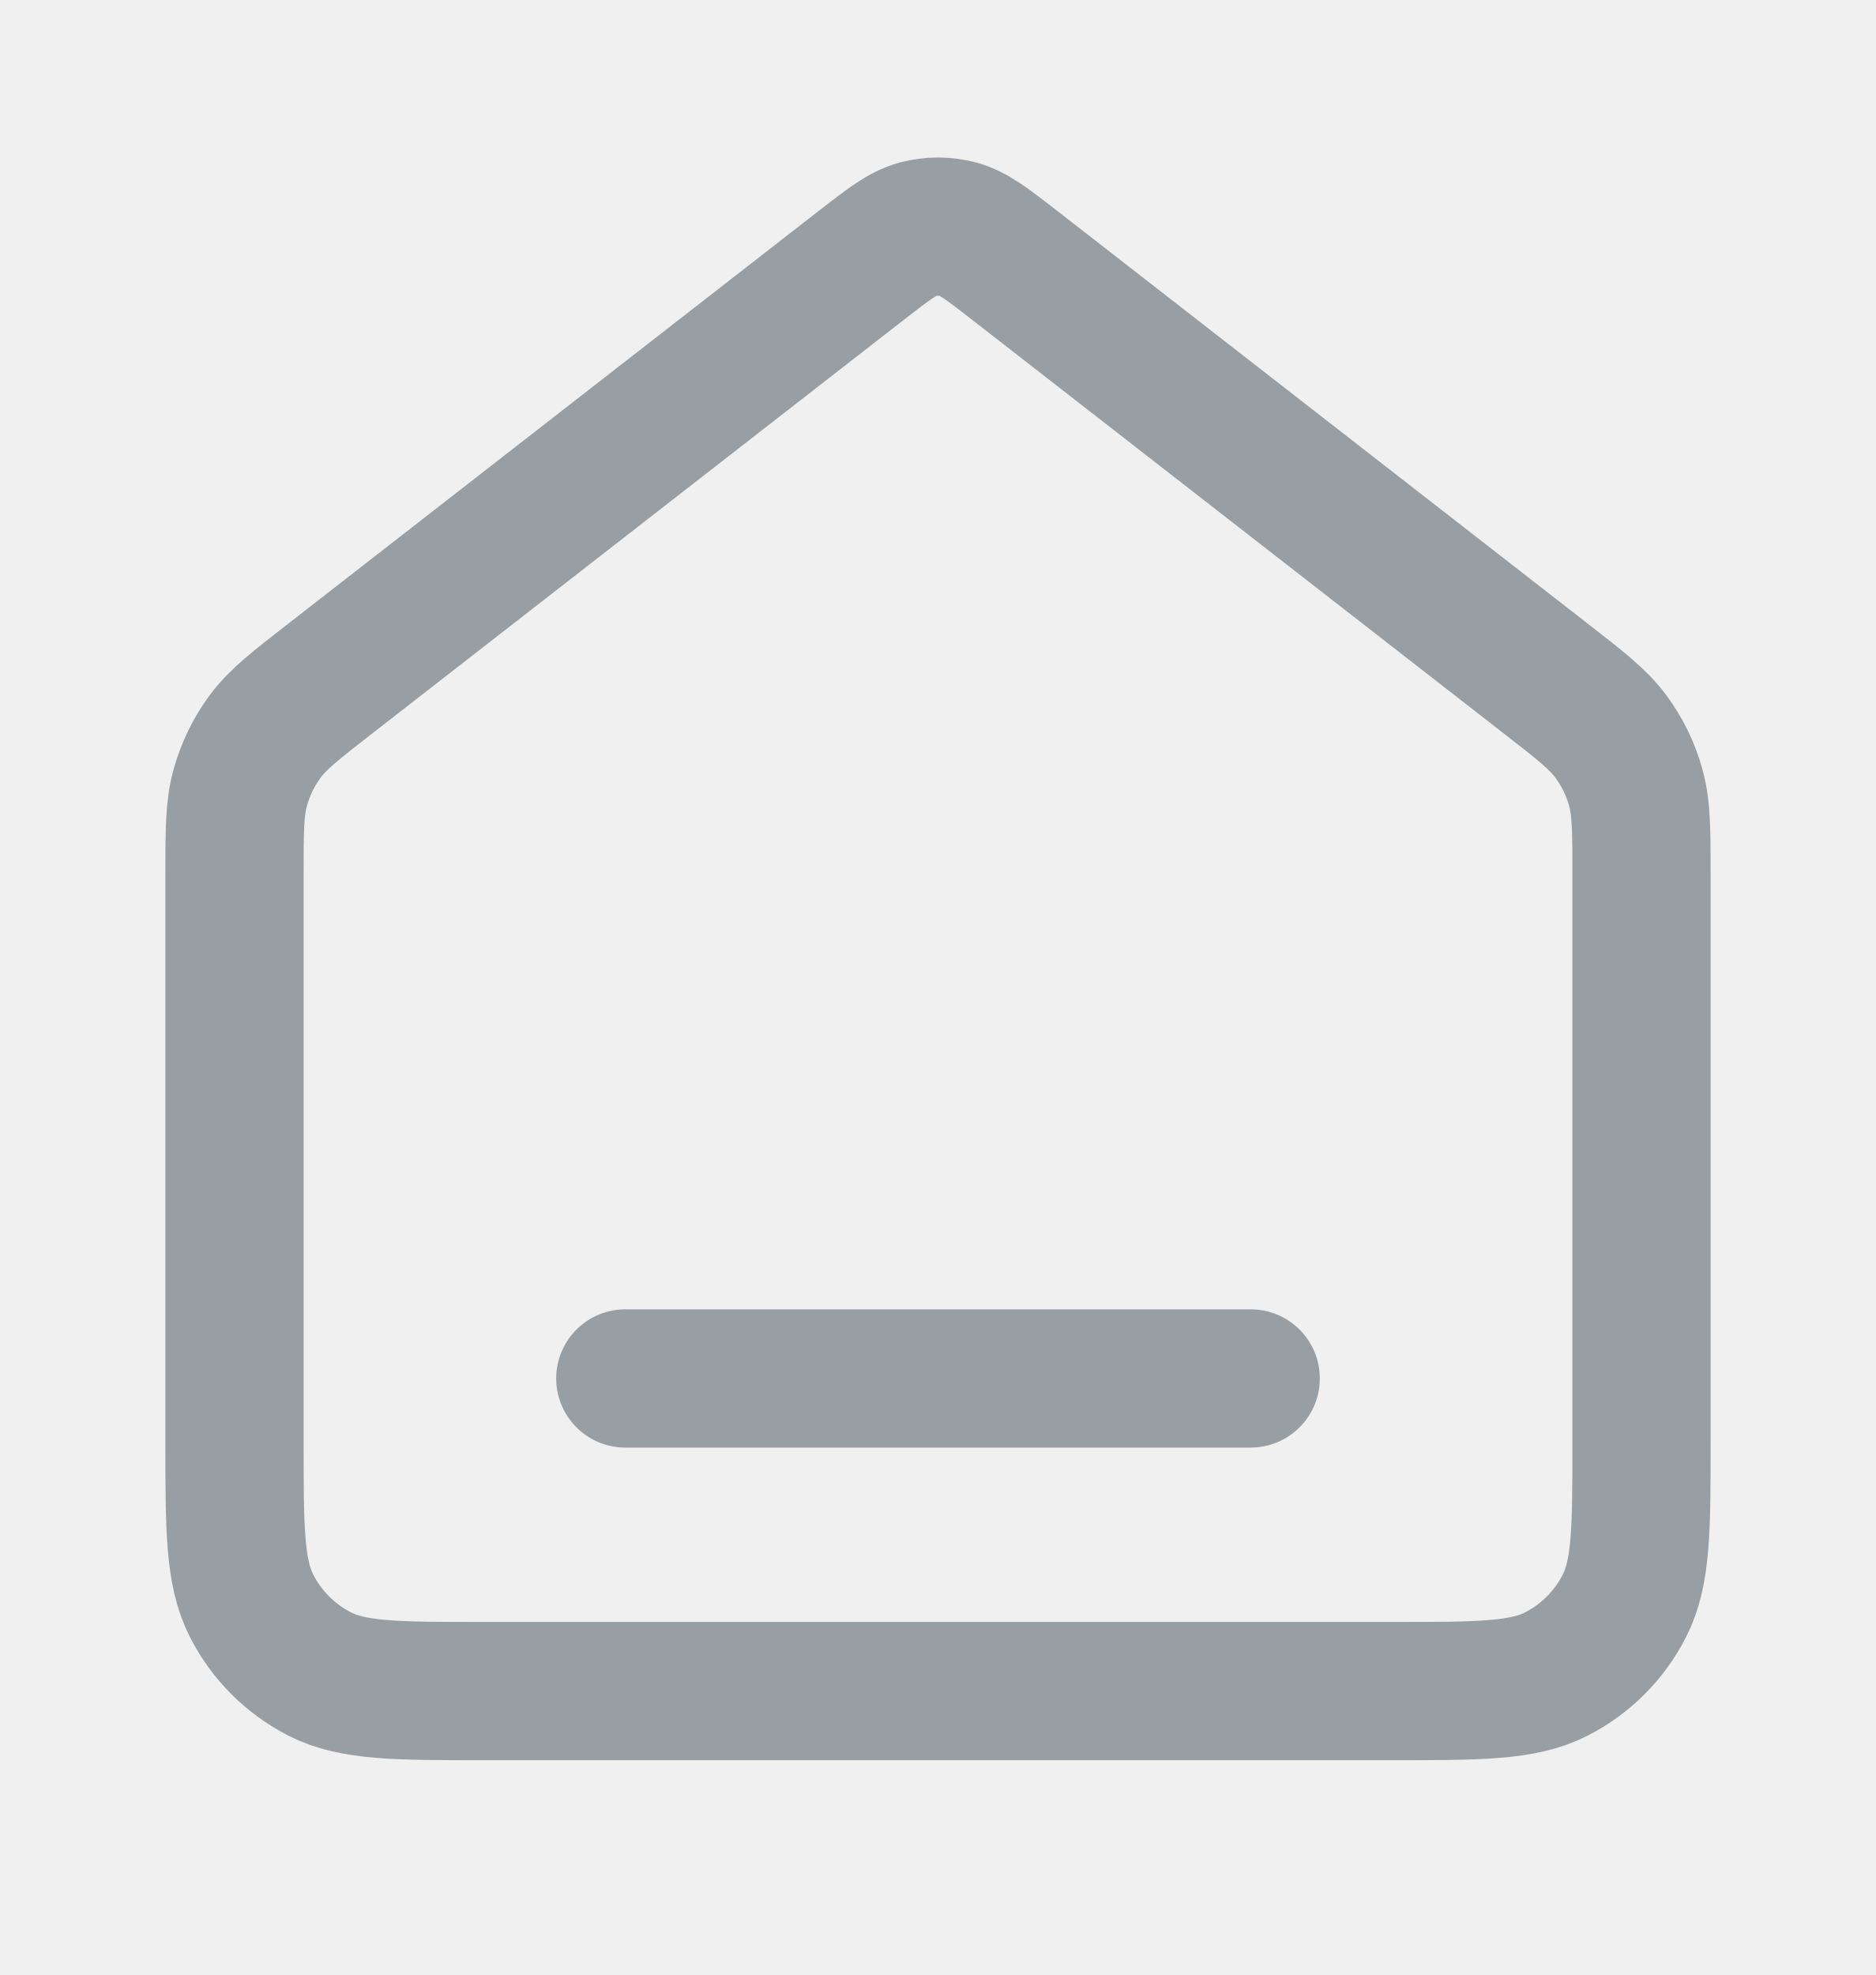
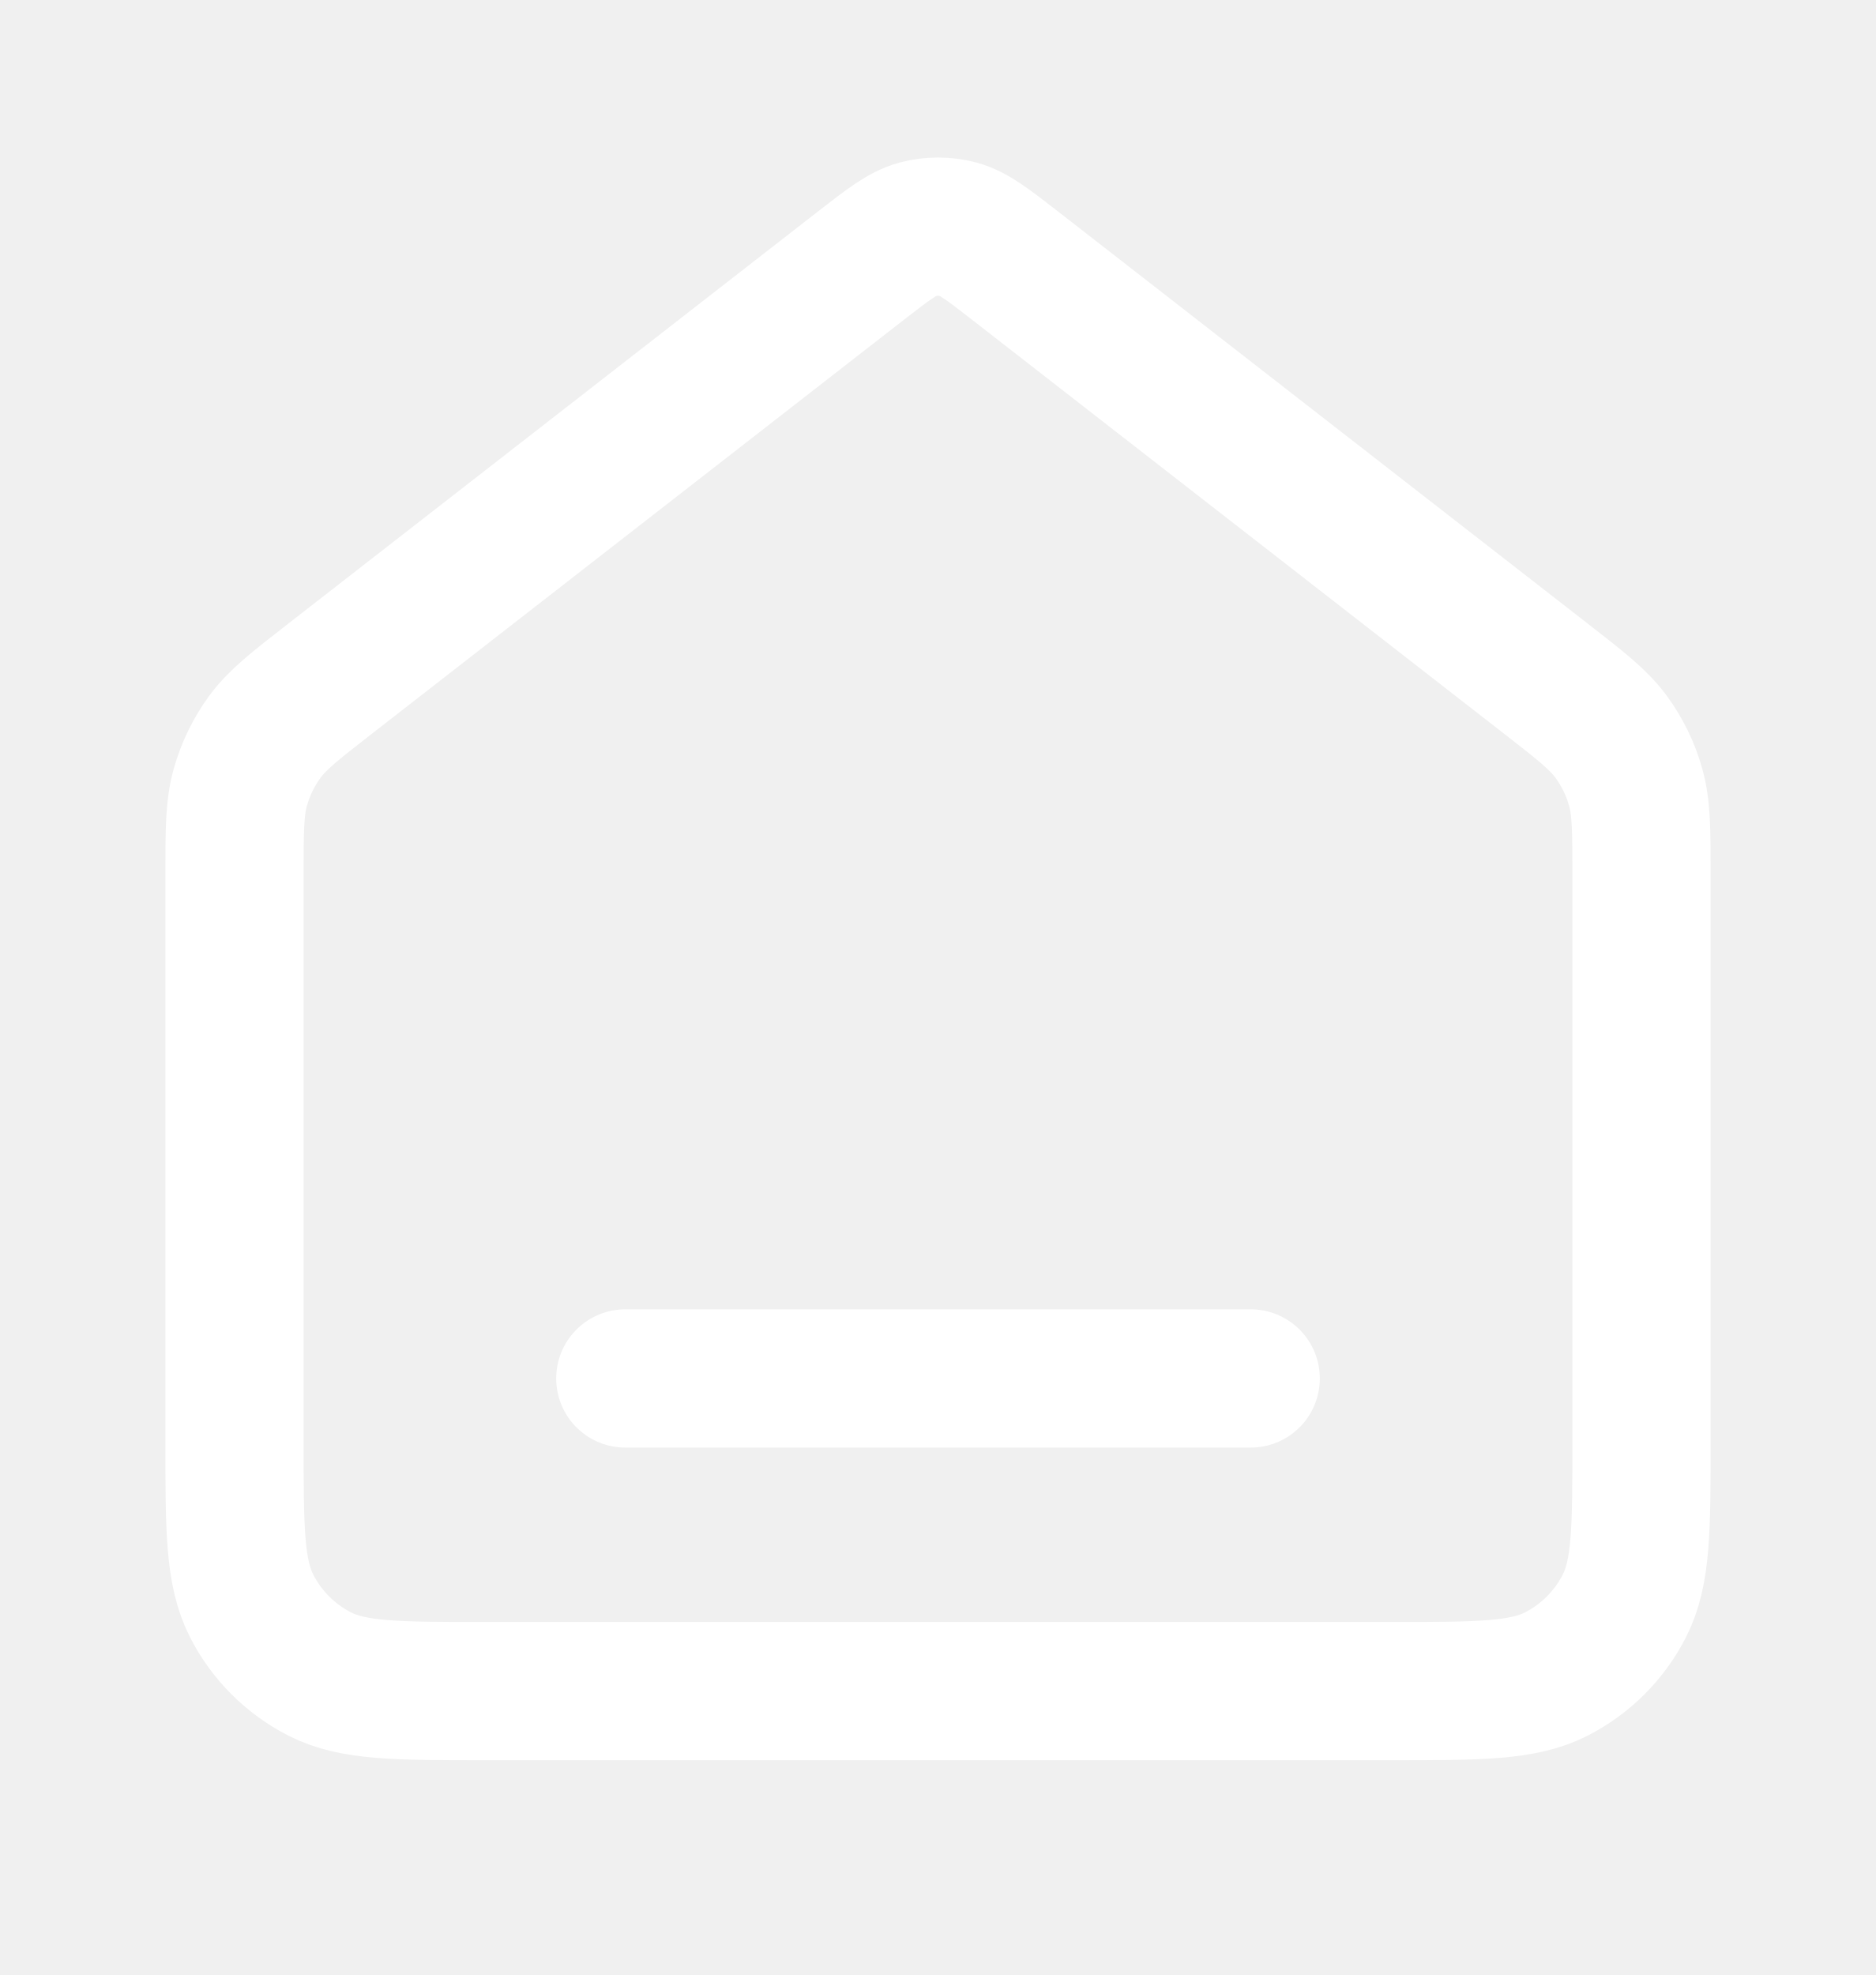
<svg xmlns="http://www.w3.org/2000/svg" width="19" height="20" viewBox="0 0 19 20" fill="none">
-   <path d="M6.333 13.959H12.667M8.722 2.688L3.353 6.865C2.994 7.144 2.815 7.283 2.685 7.458C2.571 7.613 2.486 7.787 2.434 7.973C2.375 8.182 2.375 8.41 2.375 8.864V14.592C2.375 15.479 2.375 15.922 2.548 16.261C2.699 16.559 2.942 16.801 3.24 16.953C3.578 17.125 4.022 17.125 4.908 17.125H14.092C14.978 17.125 15.422 17.125 15.761 16.953C16.058 16.801 16.301 16.559 16.452 16.261C16.625 15.922 16.625 15.479 16.625 14.592V8.864C16.625 8.41 16.625 8.182 16.566 7.973C16.515 7.787 16.429 7.613 16.315 7.458C16.185 7.283 16.006 7.144 15.647 6.865L10.278 2.688C10 2.472 9.86 2.364 9.707 2.322C9.571 2.286 9.429 2.286 9.293 2.322C9.14 2.364 9 2.472 8.722 2.688Z" stroke="#979FA4" stroke-width="1.4" stroke-linecap="round" stroke-linejoin="round" />
+   <path d="M6.333 13.959H12.667M8.722 2.688L3.353 6.865C2.994 7.144 2.815 7.283 2.685 7.458C2.571 7.613 2.486 7.787 2.434 7.973C2.375 8.182 2.375 8.41 2.375 8.864V14.592C2.375 15.479 2.375 15.922 2.548 16.261C2.699 16.559 2.942 16.801 3.24 16.953C3.578 17.125 4.022 17.125 4.908 17.125H14.092C14.978 17.125 15.422 17.125 15.761 16.953C16.058 16.801 16.301 16.559 16.452 16.261C16.625 15.922 16.625 15.479 16.625 14.592V8.864C16.625 8.41 16.625 8.182 16.566 7.973C16.515 7.787 16.429 7.613 16.315 7.458C16.185 7.283 16.006 7.144 15.647 6.865L10.278 2.688C10 2.472 9.86 2.364 9.707 2.322C9.571 2.286 9.429 2.286 9.293 2.322C9.14 2.364 9 2.472 8.722 2.688Z" stroke="white" stroke-width="1.4" stroke-linecap="round" stroke-linejoin="round" />
</svg>
